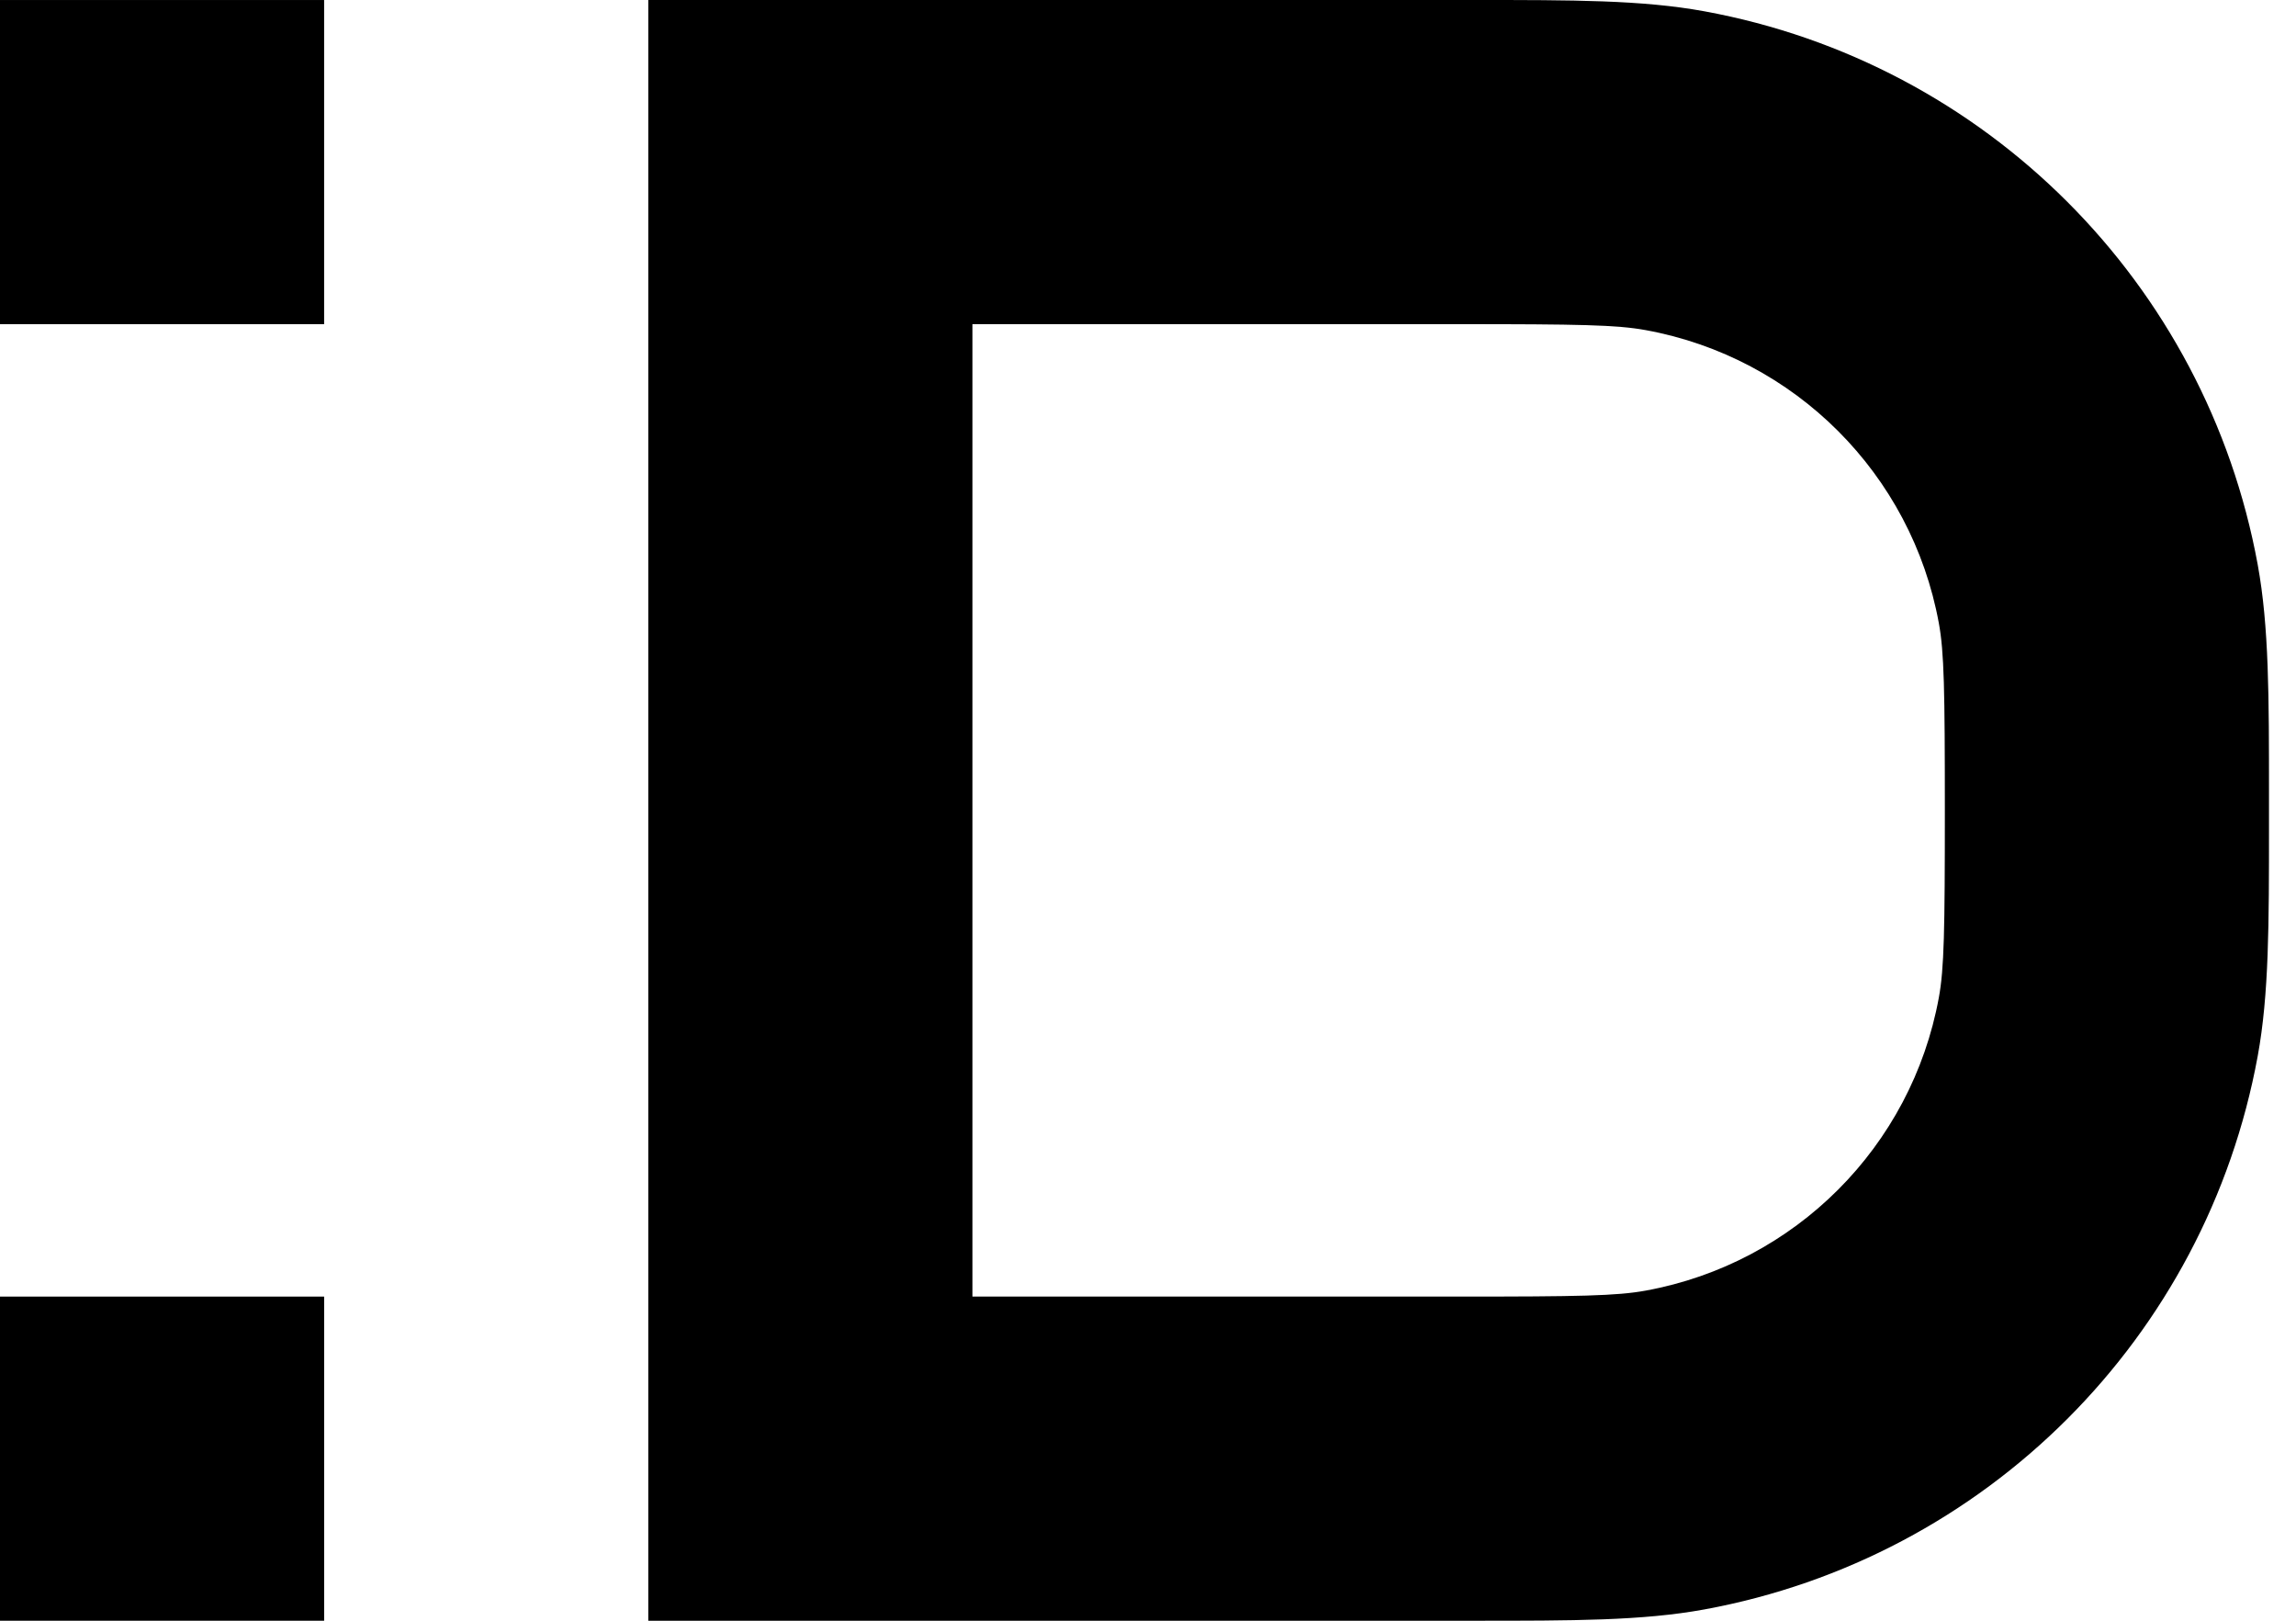
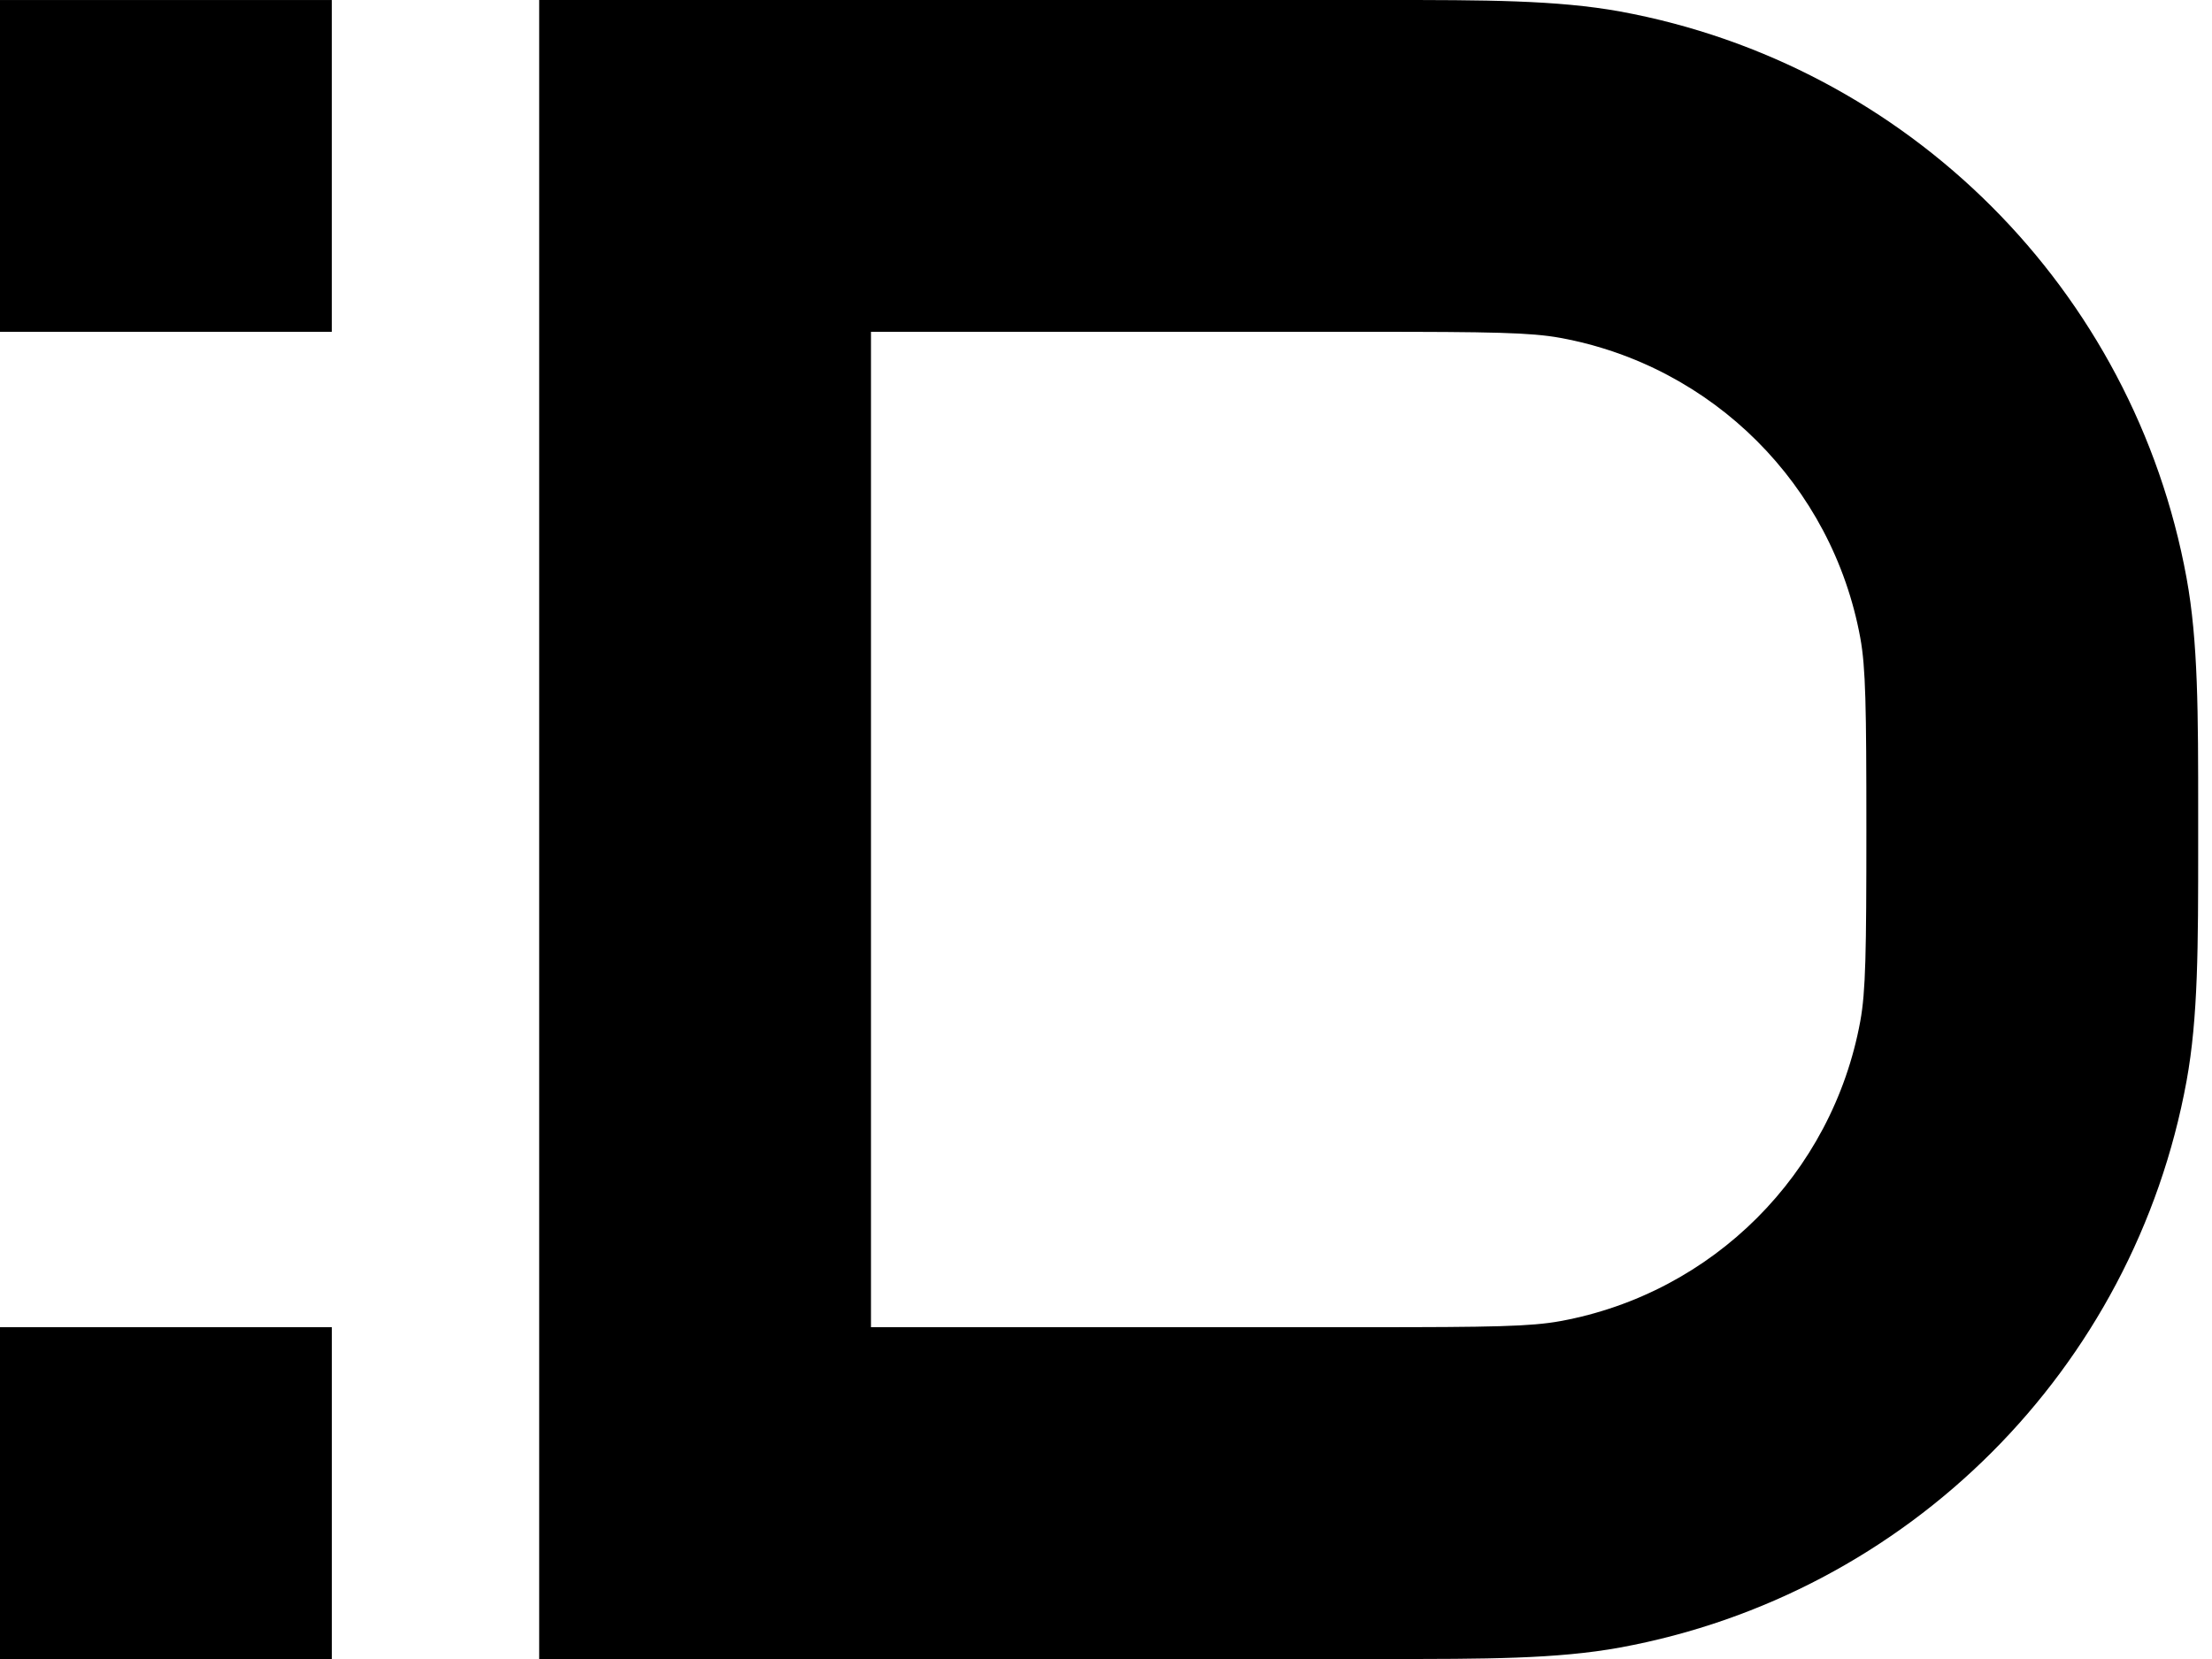
- <svg xmlns="http://www.w3.org/2000/svg" width="34" height="24" viewBox="0 0 34 24" fill="none">
-   <rect y="4.8" width="4.8" height="4.8" transform="rotate(-90 0 4.80029)" fill="currentColor" />
-   <rect y="24" width="4.8" height="4.8" transform="rotate(-90 0 24)" fill="currentColor" />
-   <path fill-rule="evenodd" clip-rule="evenodd" d="M24.373 4.889C23.945 4.81 23.378 4.8 21.6 4.8H14.4V19.2H21.6C23.378 19.2 23.945 19.19 24.373 19.111C26.58 18.707 28.307 16.98 28.711 14.773C28.79 14.345 28.8 13.779 28.8 12C28.8 10.221 28.79 9.655 28.711 9.227C28.307 7.02 26.58 5.293 24.373 4.889ZM21.836 4.91586e-05C23.279 -0 24.322 -0.001 25.238 0.167C29.407 0.931 32.669 4.193 33.433 8.361C33.601 9.278 33.6 10.321 33.6 11.763C33.6 11.841 33.6 11.92 33.6 12C33.6 12.08 33.6 12.159 33.6 12.237C33.6 13.679 33.601 14.722 33.433 15.639C32.669 19.807 29.407 23.069 25.238 23.833C24.322 24.001 23.279 24 21.836 24C21.759 24 21.68 24 21.6 24H9.6V0H21.6C21.68 0 21.759 7.46215e-05 21.836 4.91586e-05Z" fill="currentColor" />
+ <svg xmlns="http://www.w3.org/2000/svg" width="20" height="15" viewBox="0 0 20 15" fill="none">
+   <rect y="3" width="3" height="3" transform="rotate(-90 0 3.00024)" fill="currentColor" />
+   <rect y="15" width="3" height="3" transform="rotate(-90 0 15)" fill="currentColor" />
+   <path fill-rule="evenodd" clip-rule="evenodd" d="M14.108 3.055C13.84 3.006 13.486 3 12.375 3H7.875V12H12.375C13.486 12 13.84 11.994 14.108 11.945C15.488 11.692 16.567 10.613 16.82 9.233C16.869 8.965 16.875 8.612 16.875 7.5C16.875 6.388 16.869 6.035 16.82 5.767C16.567 4.387 15.488 3.308 14.108 3.055ZM12.523 3.07241e-05C13.424 -0 14.076 -0 14.649 0.104C17.254 0.582 19.293 2.621 19.77 5.226C19.875 5.799 19.875 6.451 19.875 7.352C19.875 7.401 19.875 7.45 19.875 7.5C19.875 7.55 19.875 7.599 19.875 7.648C19.875 8.549 19.875 9.201 19.77 9.774C19.293 12.379 17.254 14.418 14.649 14.896C14.076 15.001 13.424 15 12.523 15C12.474 15 12.425 15 12.375 15H4.875V6.27315e-05H12.375C12.425 6.27315e-05 12.474 4.66384e-05 12.523 3.07241e-05Z" fill="currentColor" />
</svg>
